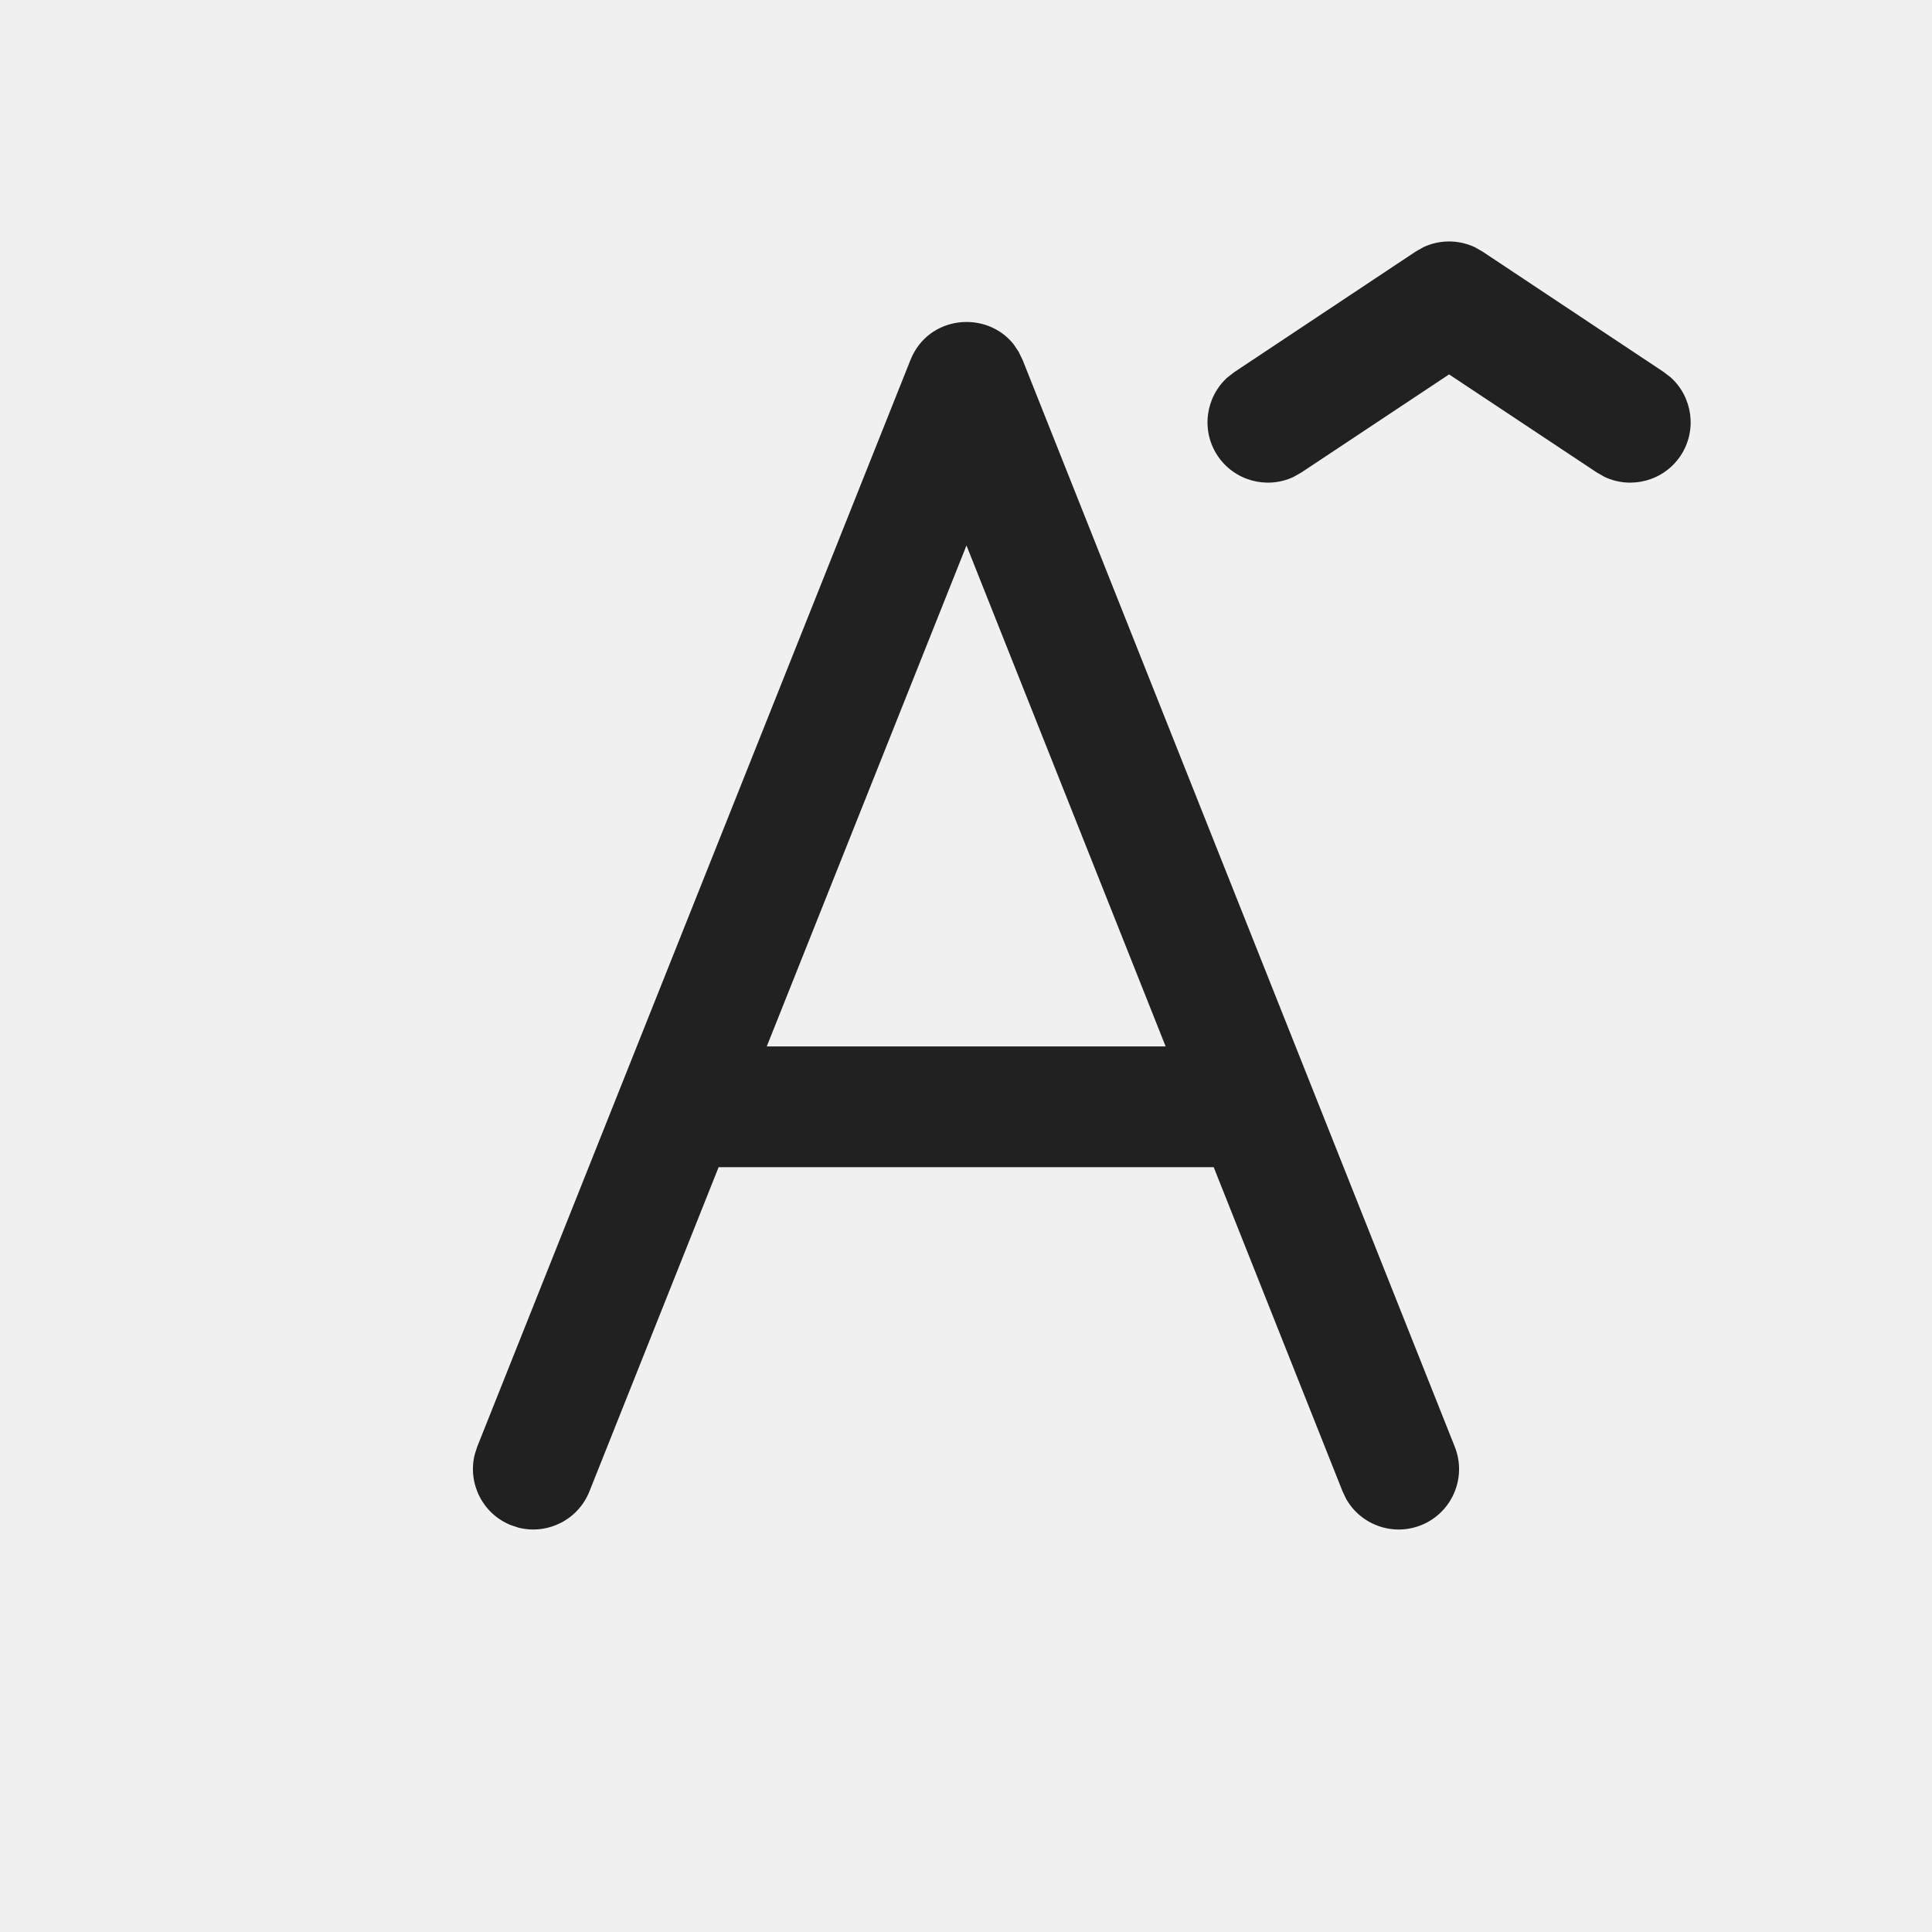
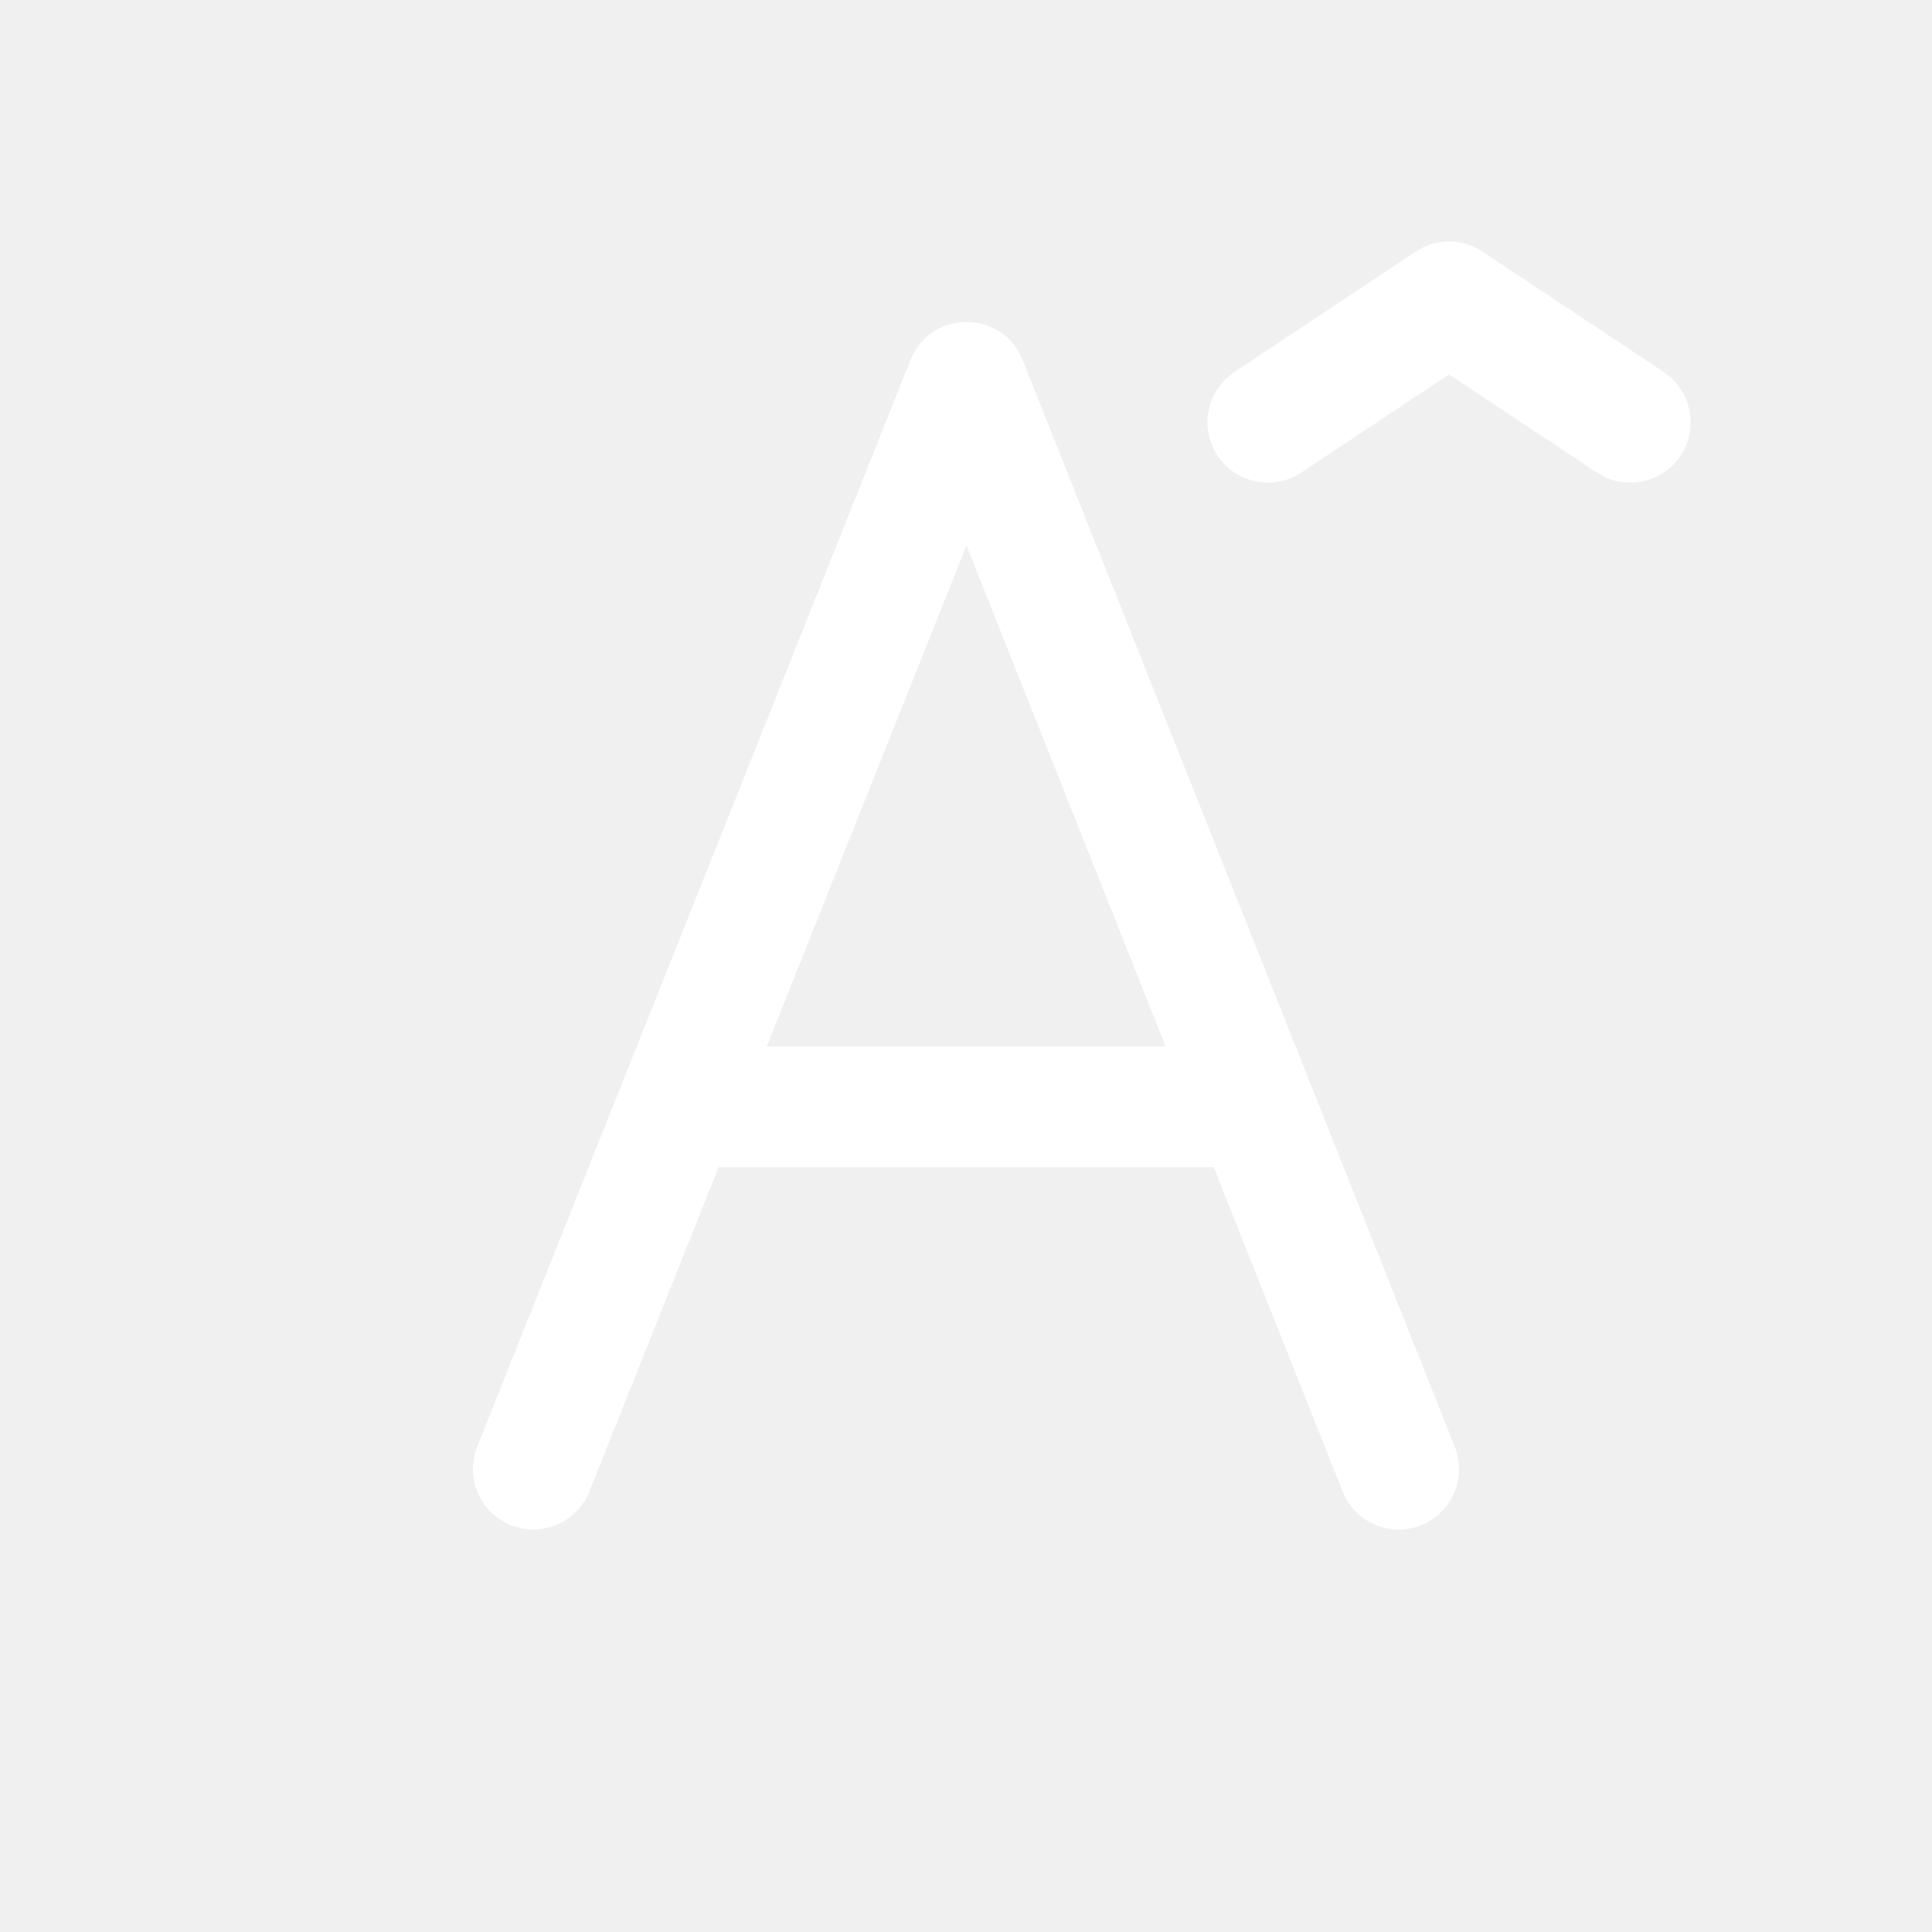
- <svg xmlns="http://www.w3.org/2000/svg" width="800px" height="800px" viewBox="0 0 24 24" version="1.1">
+ <svg xmlns="http://www.w3.org/2000/svg" width="20px" height="20px" viewBox="0 0 24 24" version="1.1">
  <g id="🔍-Product-Icons" stroke="none" stroke-width="1" fill="none" fill-rule="evenodd">
-     <g id="ic_fluent_font_increase_24_regular" fill="#212121" fill-rule="nonzero">
+     <g id="ic_fluent_font_increase_24_regular" fill="#fff" fill-rule="nonzero">
      <path d="M12.591,4.276 L12.653,4.368 L12.704,4.473 L18.072,17.973 C18.225,18.357 18.037,18.794 17.652,18.947 C17.299,19.087 16.903,18.941 16.722,18.619 L16.678,18.527 L15.077,14.499 L8.927,14.499 L7.322,18.527 C7.181,18.88 6.803,19.067 6.444,18.978 L6.347,18.946 C5.995,18.806 5.808,18.427 5.897,18.069 L5.928,17.972 L11.31,4.472 C11.532,3.916 12.252,3.851 12.591,4.276 Z M12.006,6.776 L9.525,12.999 L14.48,12.999 L12.006,6.776 Z M17.683,3.07 C17.885,2.976 18.117,2.976 18.319,3.07 L18.416,3.125 L20.667,4.621 L20.755,4.689 C21.026,4.934 21.085,5.347 20.877,5.661 C20.668,5.974 20.265,6.08 19.934,5.925 L19.837,5.87 L18.001,4.651 L16.165,5.87 L16.068,5.925 C15.737,6.08 15.334,5.974 15.125,5.661 C14.917,5.347 14.976,4.934 15.247,4.689 L15.335,4.621 L17.586,3.125 L17.683,3.07 Z" id="🎨-Color">

</path>
    </g>
  </g>
</svg>
